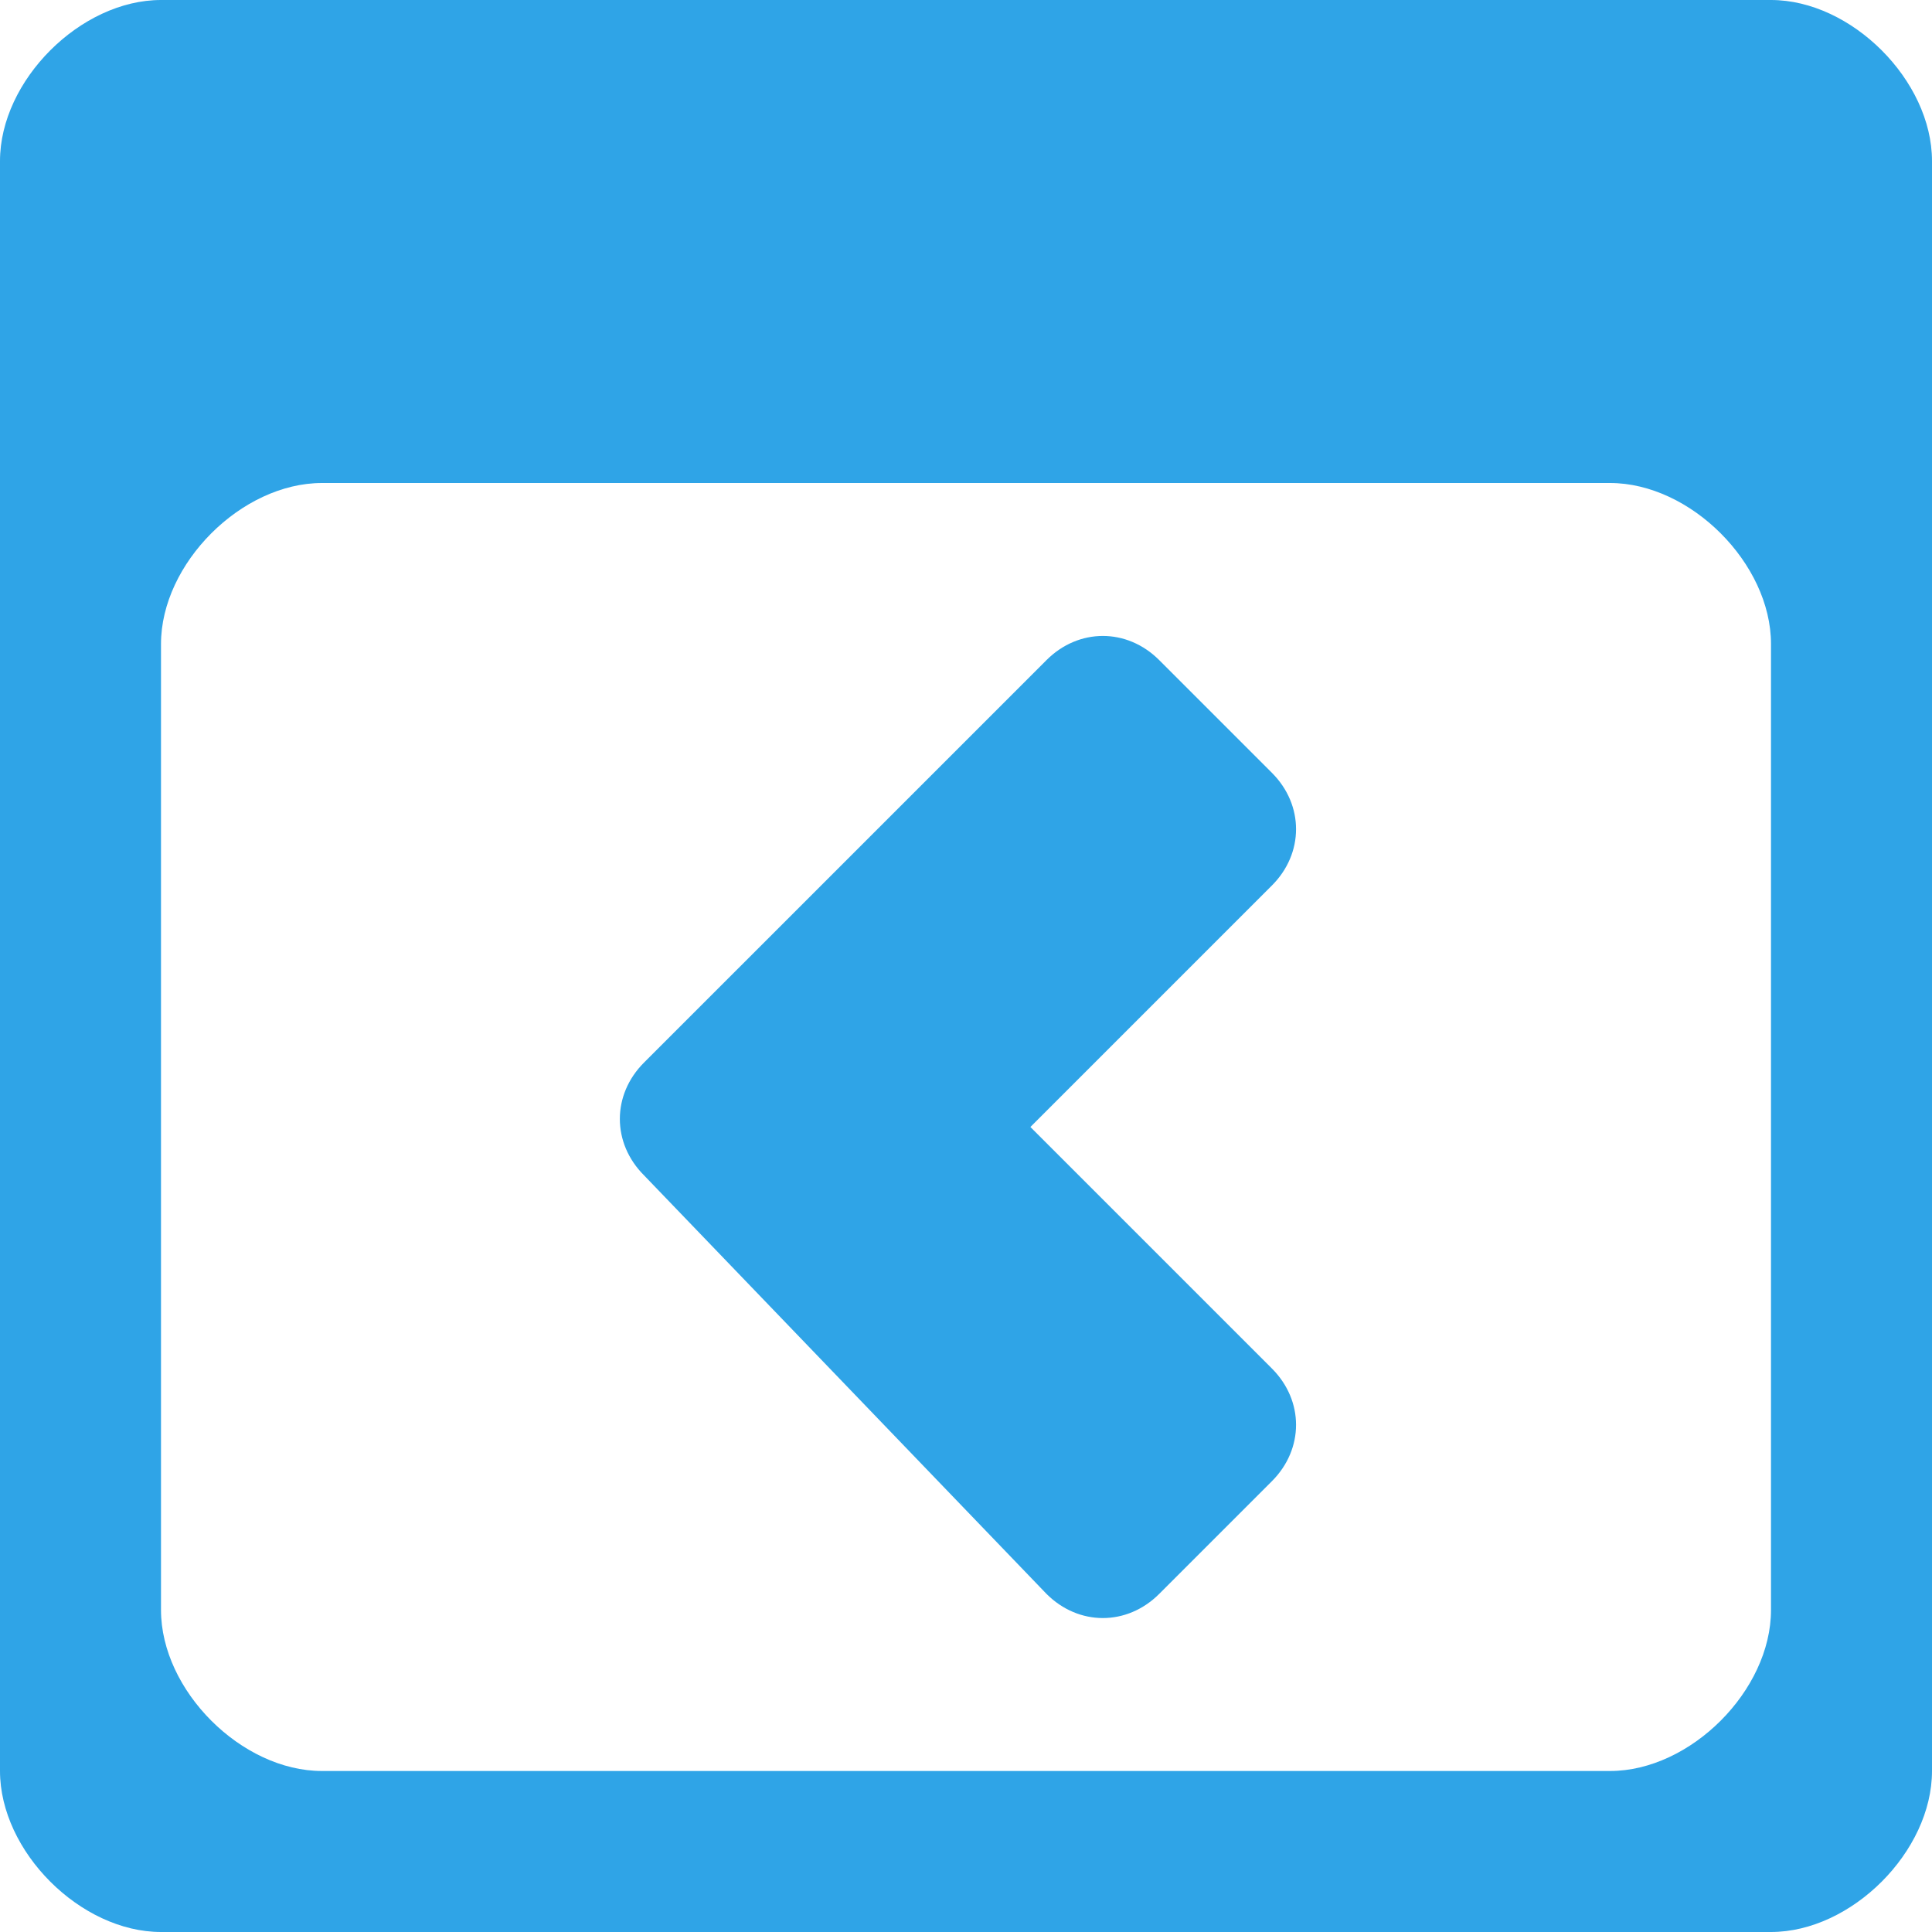
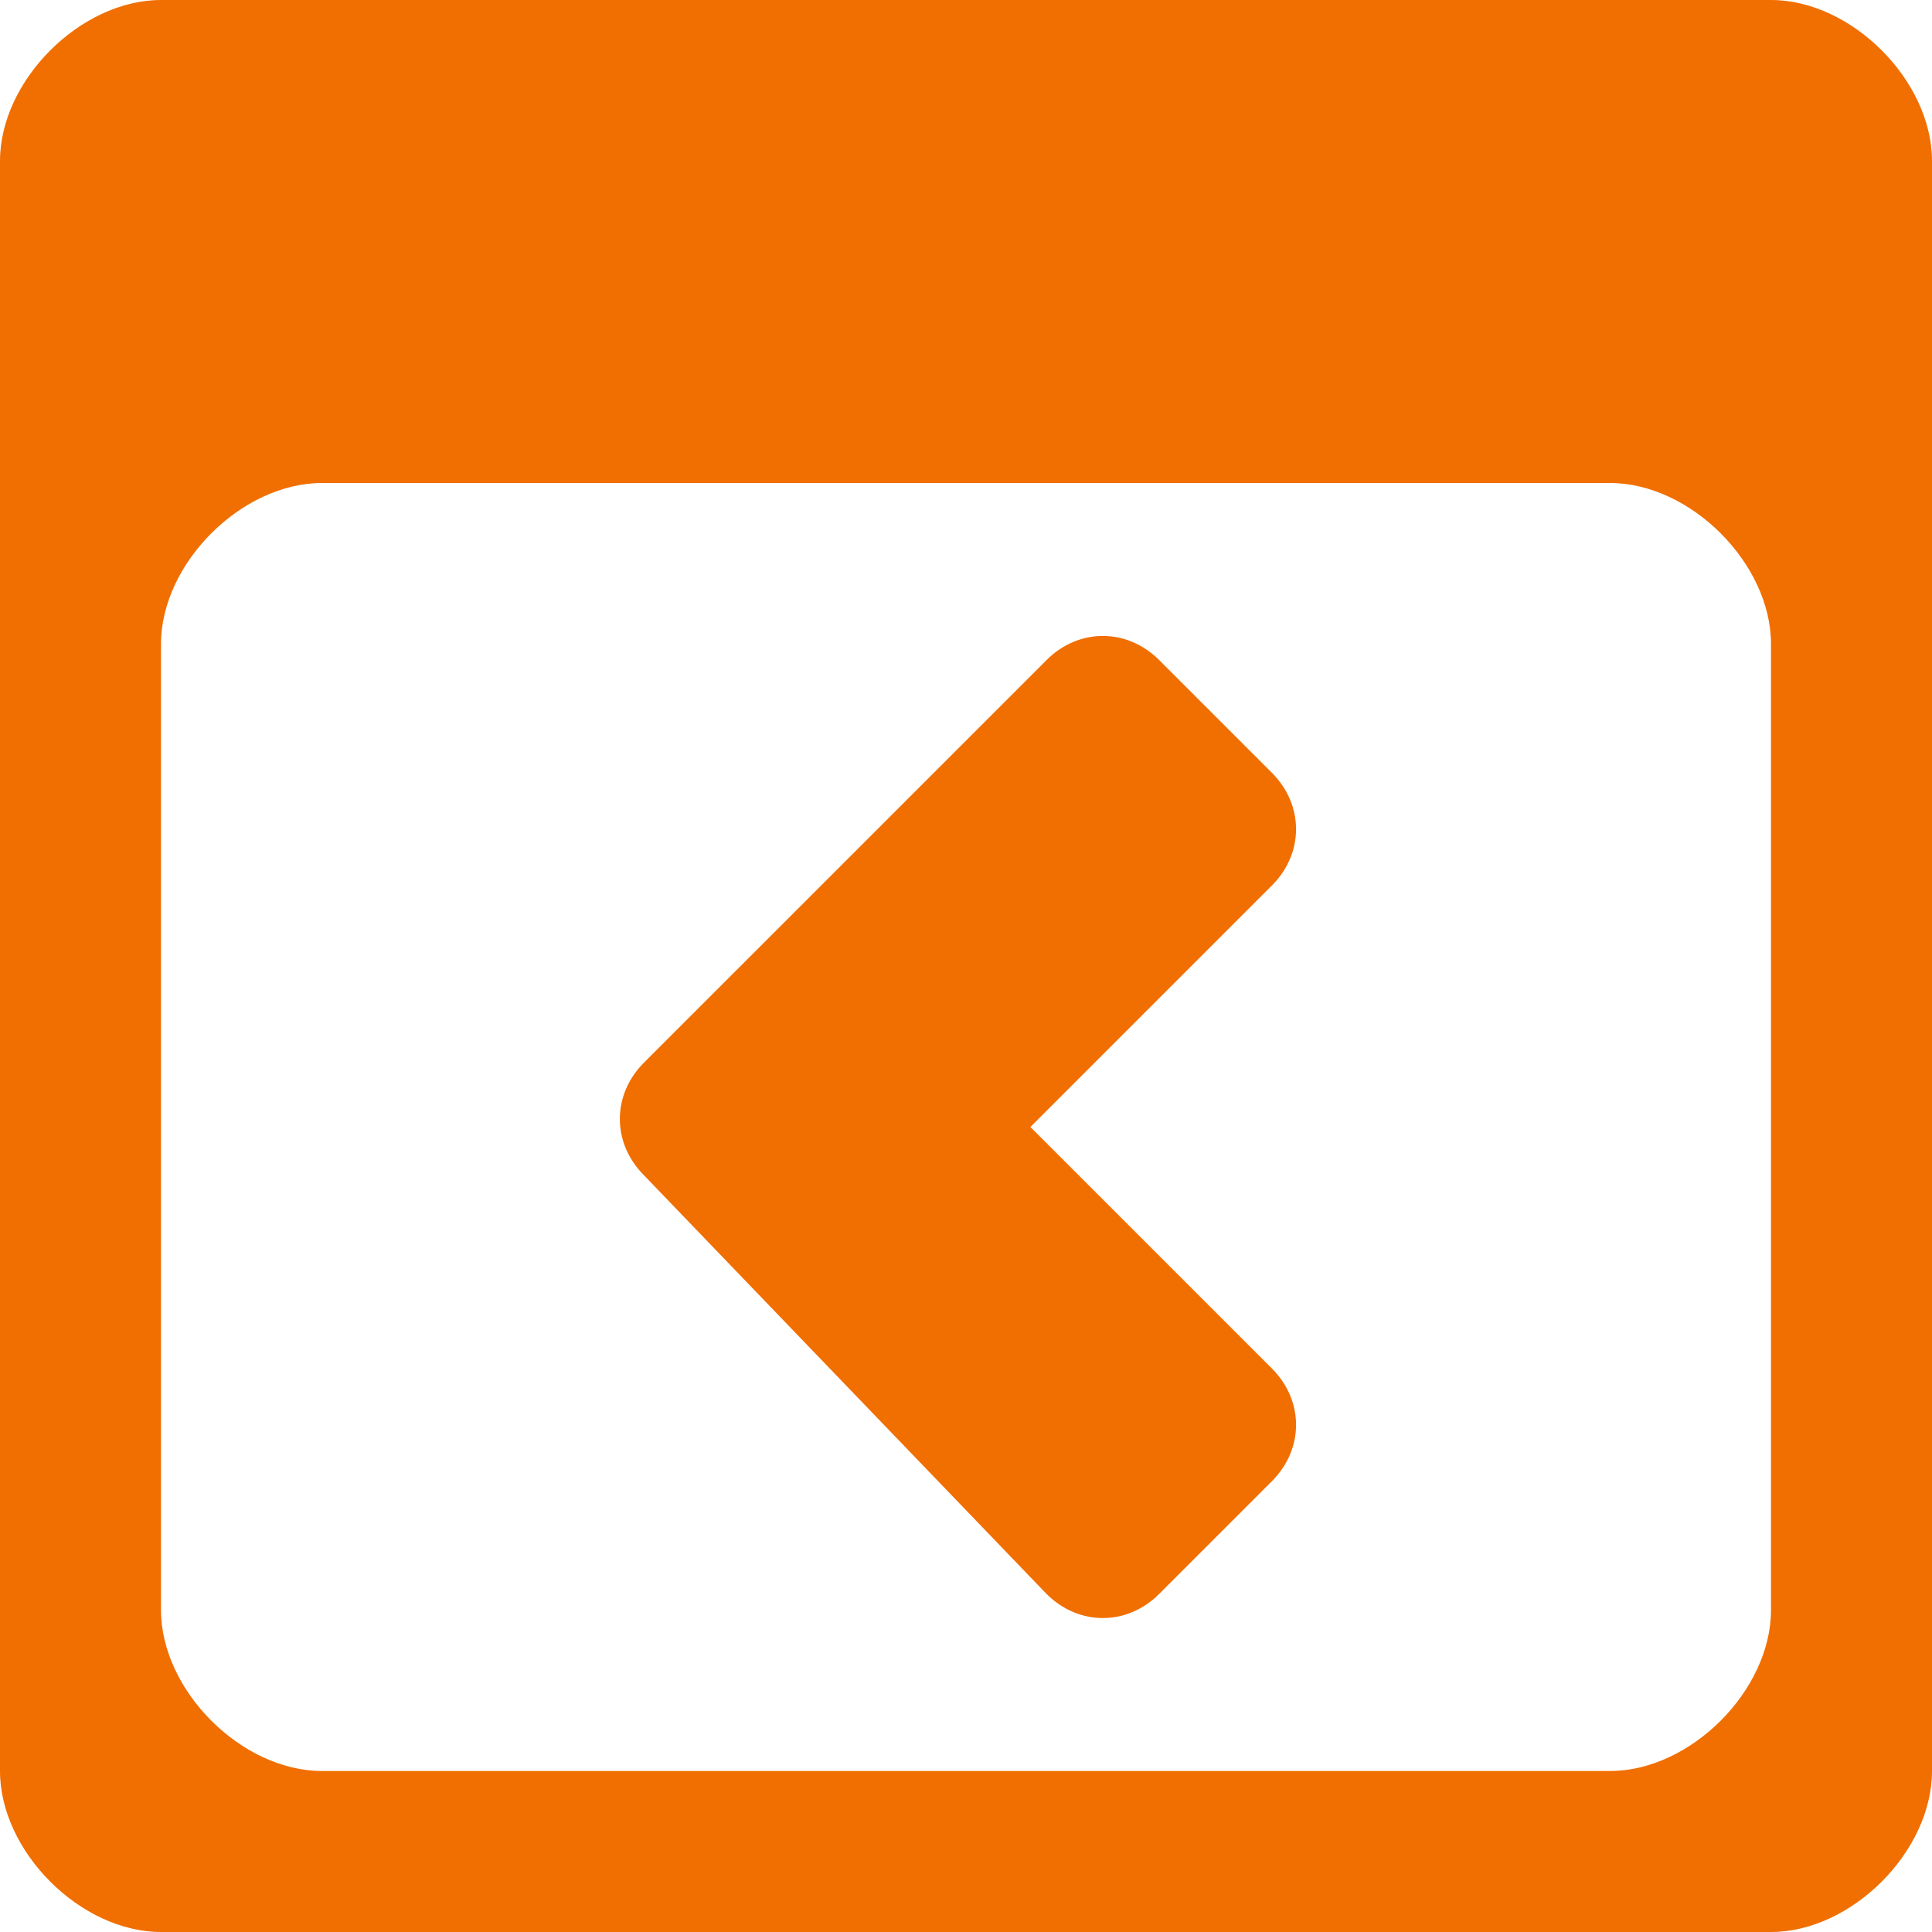
<svg xmlns="http://www.w3.org/2000/svg" width="12" height="12" viewBox="0 0 12 12" preserveAspectRatio="xMinYMid meet" overflow="visible">
-   <path d="M11 0h-10c-.5 0-1 .5-1 1v10c0 .5.5 1 1 1h10c.5 0 1-.5 1-1v-10c0-.5-.5-1-1-1zm0 10c0 .5-.5 1-1 1h-8c-.5 0-1-.5-1-1v-6c0-.5.5-1 1-1h8c.5 0 1 .5 1 1v6zm-7-3.4l.7-.7 1.8-1.8c.2-.2.5-.2.7 0l.7.7c.2.2.2.5 0 .7l-1.5 1.5 1.5 1.5c.2.2.2.5 0 .7l-.7.7c-.2.2-.5.2-.7 0l-2.5-2.6c-.2-.2-.2-.5 0-.7z" fill="#2fa4e7" />
+   <path d="M11 0h-10c-.5 0-1 .5-1 1v10c0 .5.5 1 1 1h10c.5 0 1-.5 1-1v-10c0-.5-.5-1-1-1zm0 10c0 .5-.5 1-1 1h-8c-.5 0-1-.5-1-1v-6c0-.5.5-1 1-1h8c.5 0 1 .5 1 1v6zm-7-3.4l.7-.7 1.8-1.8c.2-.2.5-.2.7 0l.7.7c.2.2.2.5 0 .7l-1.5 1.5 1.5 1.5c.2.2.2.5 0 .7l-.7.7c-.2.2-.5.2-.7 0l-2.5-2.6c-.2-.2-.2-.5 0-.7z" fill="#F16E00" />
</svg>
